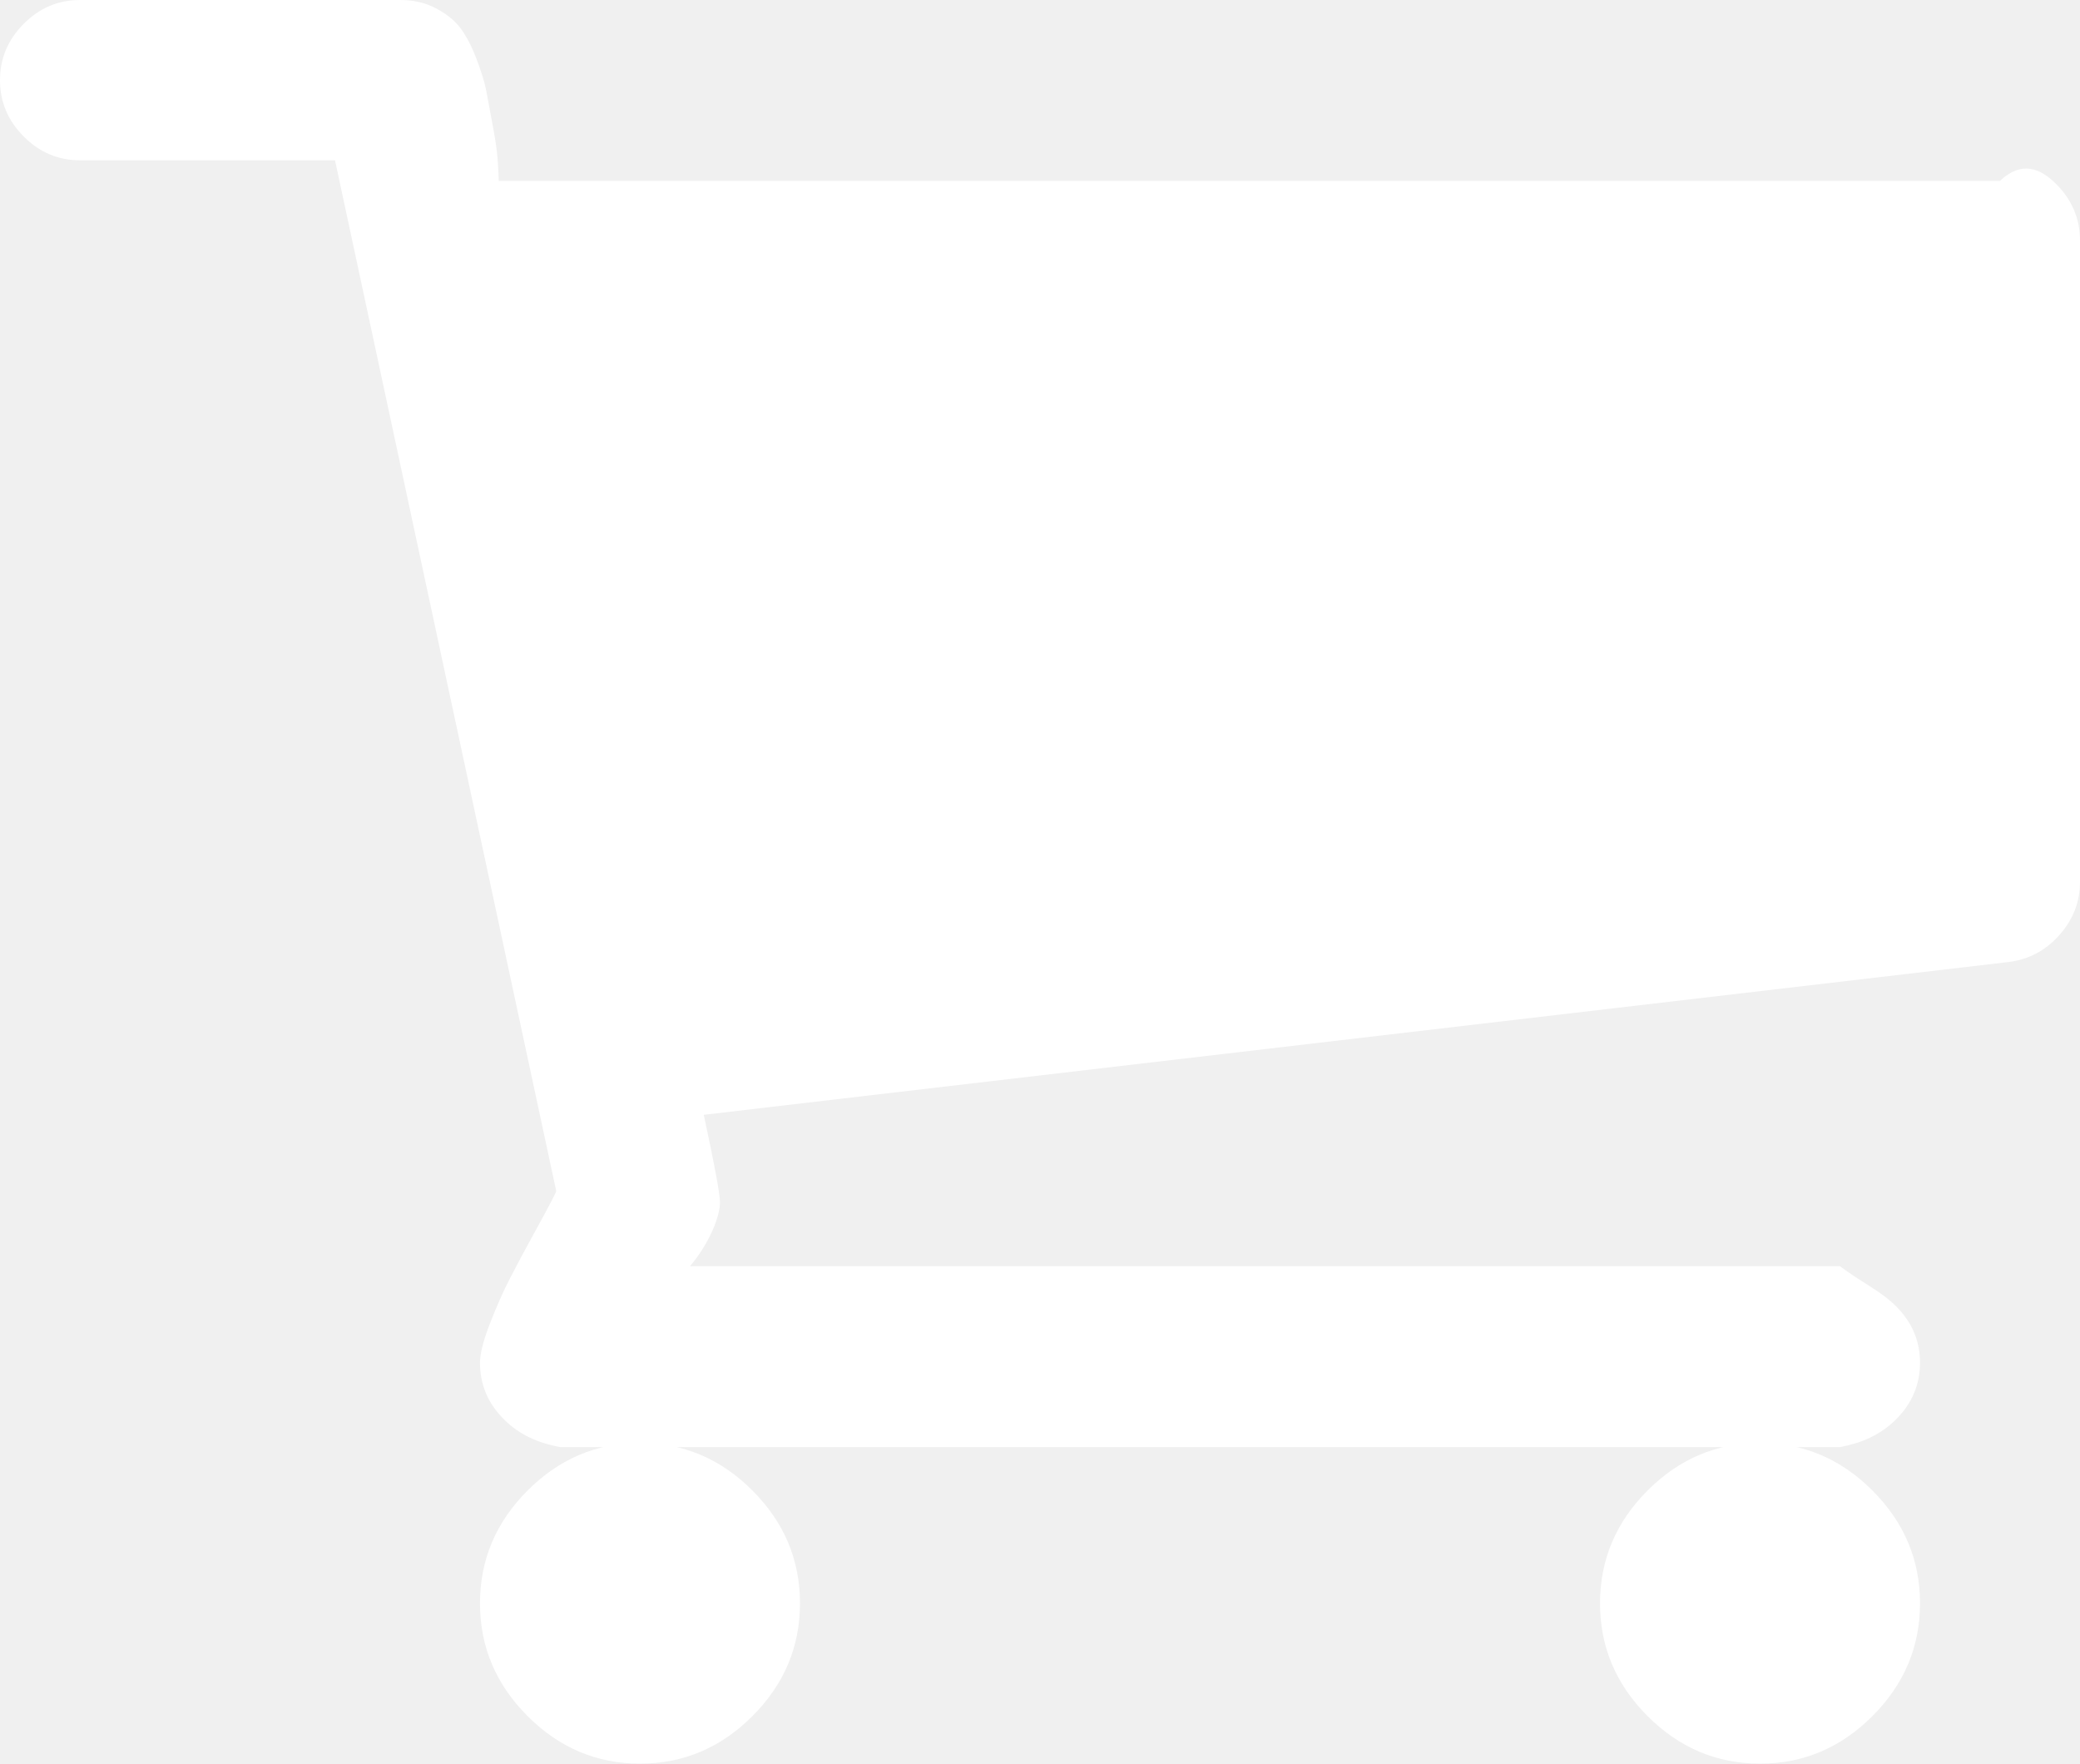
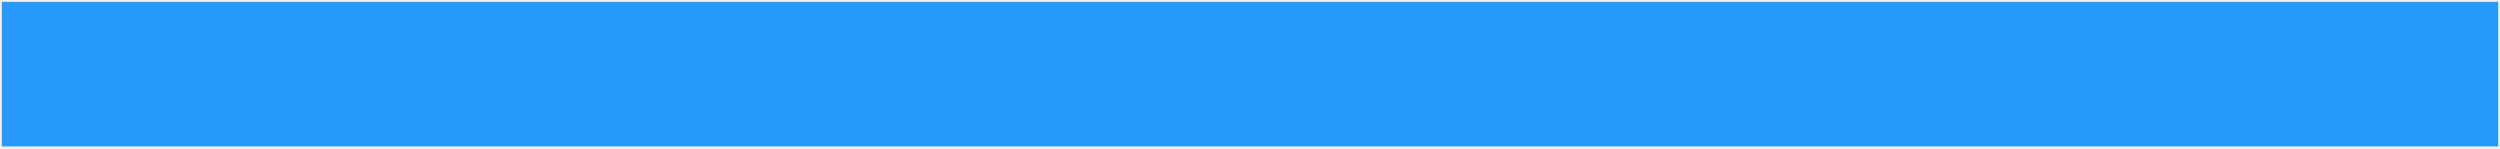
- <svg xmlns="http://www.w3.org/2000/svg" version="1.1" width="46px" height="39px">
-   <g transform="matrix(1 0 0 1 -1252 -21 )">
-     <path d="M 16.642 32.962  C 17.342 33.663  17.692 34.494  17.692 35.455  C 17.692 36.415  17.342 37.246  16.642 37.947  C 15.942 38.649  15.112 39  14.154 39  C 13.196 39  12.366 38.649  11.666 37.947  C 10.966 37.246  10.615 36.415  10.615 35.455  C 10.615 34.494  10.966 33.663  11.666 32.962  C 12.366 32.26  13.196 31.909  14.154 31.909  C 15.112 31.909  15.942 32.26  16.642 32.962  Z M 41.411 32.962  C 42.111 33.663  42.462 34.494  42.462 35.455  C 42.462 36.415  42.111 37.246  41.411 37.947  C 40.711 38.649  39.881 39  38.923 39  C 37.965 39  37.135 38.649  36.435 37.947  C 35.735 37.246  35.385 36.415  35.385 35.455  C 35.385 34.494  35.735 33.663  36.435 32.962  C 37.135 32.26  37.965 31.909  38.923 31.909  C 39.881 31.909  40.711 32.26  41.411 32.962  Z M 45.475 4.072  C 45.825 4.423  46 4.838  46 5.318  L 46 19.5  C 46 19.943  45.848 20.336  45.544 20.677  C 45.24 21.019  44.867 21.217  44.424 21.273  L 15.564 24.652  C 15.803 25.76  15.923 26.406  15.923 26.591  C 15.923 26.886  15.702 27.477  15.26 28  L 40.692 28  C 41.171 28.364  41.586 28.539  41.936 28.89  C 42.286 29.241  42.462 29.656  42.462 30.136  C 42.462 30.616  42.286 31.032  41.936 31.383  C 41.586 31.734  41.171 31.909  40.692 32  L 12.385 32  C 11.905 31.909  11.491 31.734  11.141 31.383  C 10.79 31.032  10.615 30.616  10.615 30.136  C 10.615 29.933  10.689 29.642  10.837 29.264  C 10.984 28.885  11.131 28.553  11.279 28.267  C 11.426 27.98  11.624 27.611  11.873 27.159  C 12.122 26.706  12.265 26.434  12.302 26.342  L 7.409 3.545  L 1.769 3.545  C 1.29 3.545  0.875 3.37  0.525 3.019  C 0.175 2.668  0 2.253  0 1.773  C 0 1.293  0.175 0.877  0.525 0.526  C 0.875 0.175  1.29 0  1.769 0  L 8.846 0  C 9.141 0  9.404 0.06  9.634 0.18  C 9.864 0.3  10.044 0.443  10.173 0.609  C 10.302 0.776  10.422 1.002  10.532 1.288  C 10.643 1.574  10.717 1.814  10.754 2.008  C 10.79 2.202  10.841 2.474  10.906 2.825  C 10.97 3.176  11.012 3.416  11.03 4  L 44.231 4  C 44.71 3.545  45.125 3.721  45.475 4.072  Z " fill-rule="nonzero" fill="#ffffff" stroke="none" transform="matrix(1 0 0 1 1252 21 )" />
+ <svg xmlns="http://www.w3.org/2000/svg" version="1.1" width="1366px" height="81px">
+   <g>
+     <path d="M 1 1  L 1365 1  L 1365 80  L 1 80  L 1 1  Z " fill-rule="nonzero" fill="#2699fb" stroke="none" />
  </g>
</svg>
